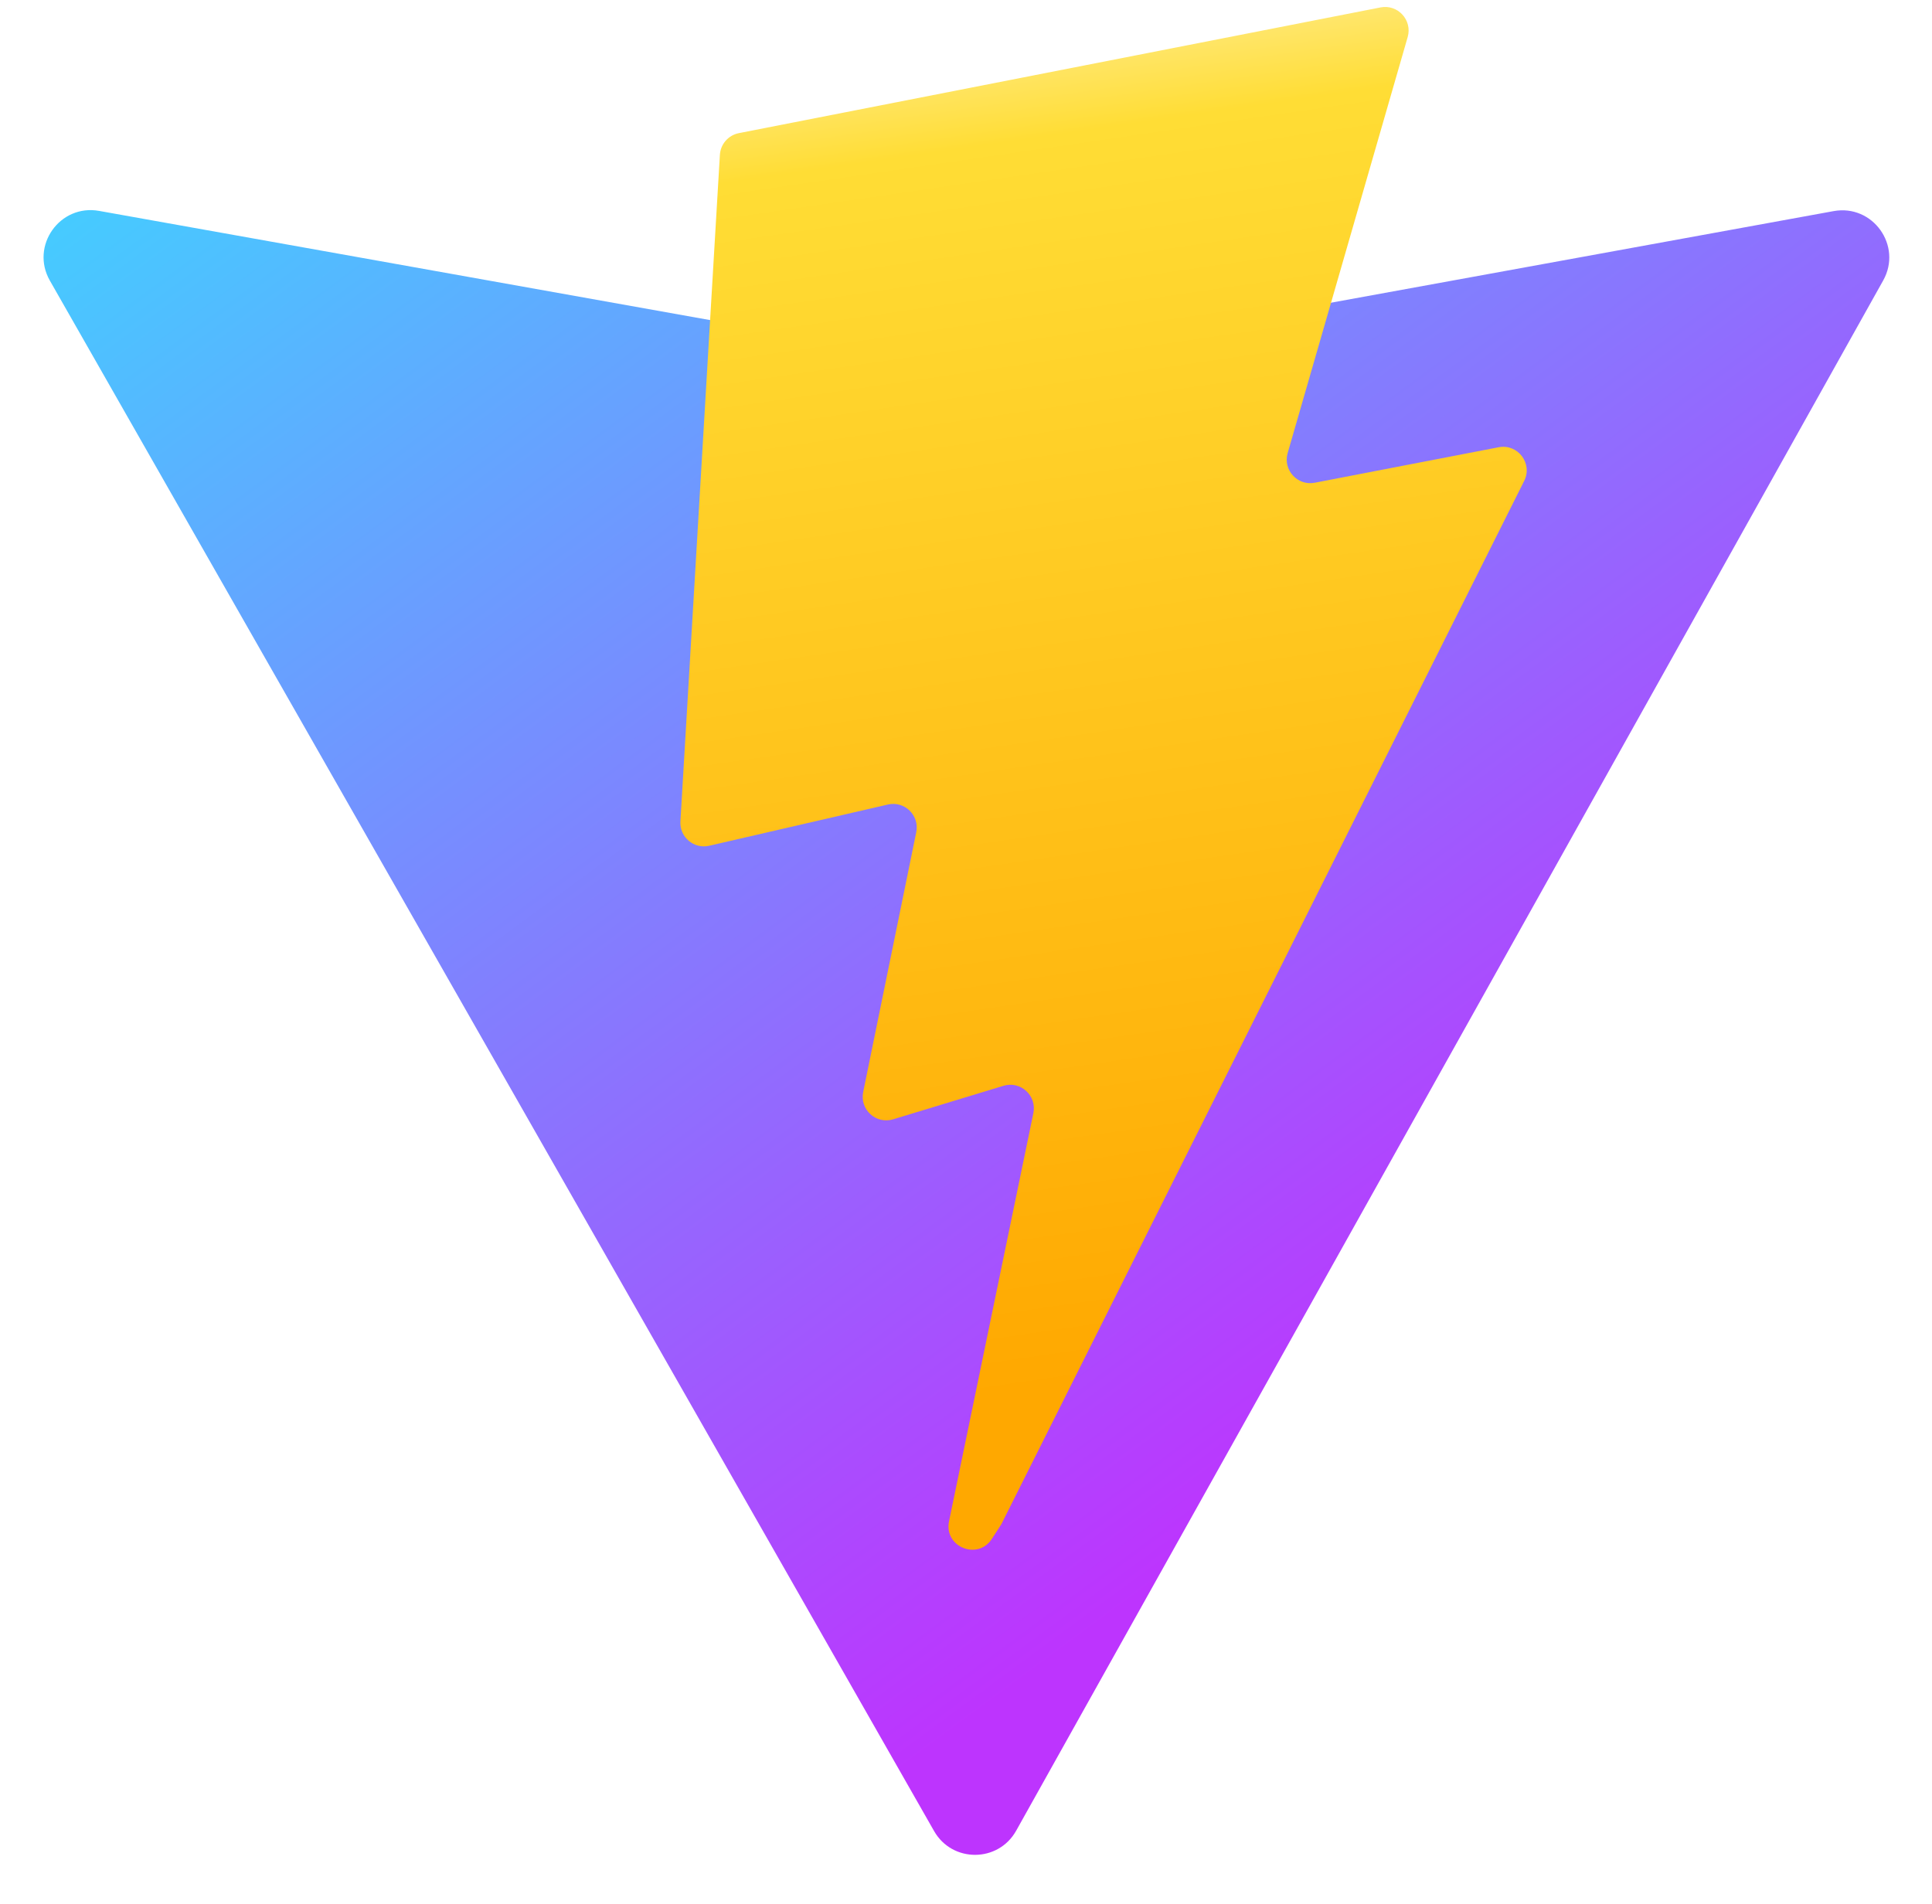
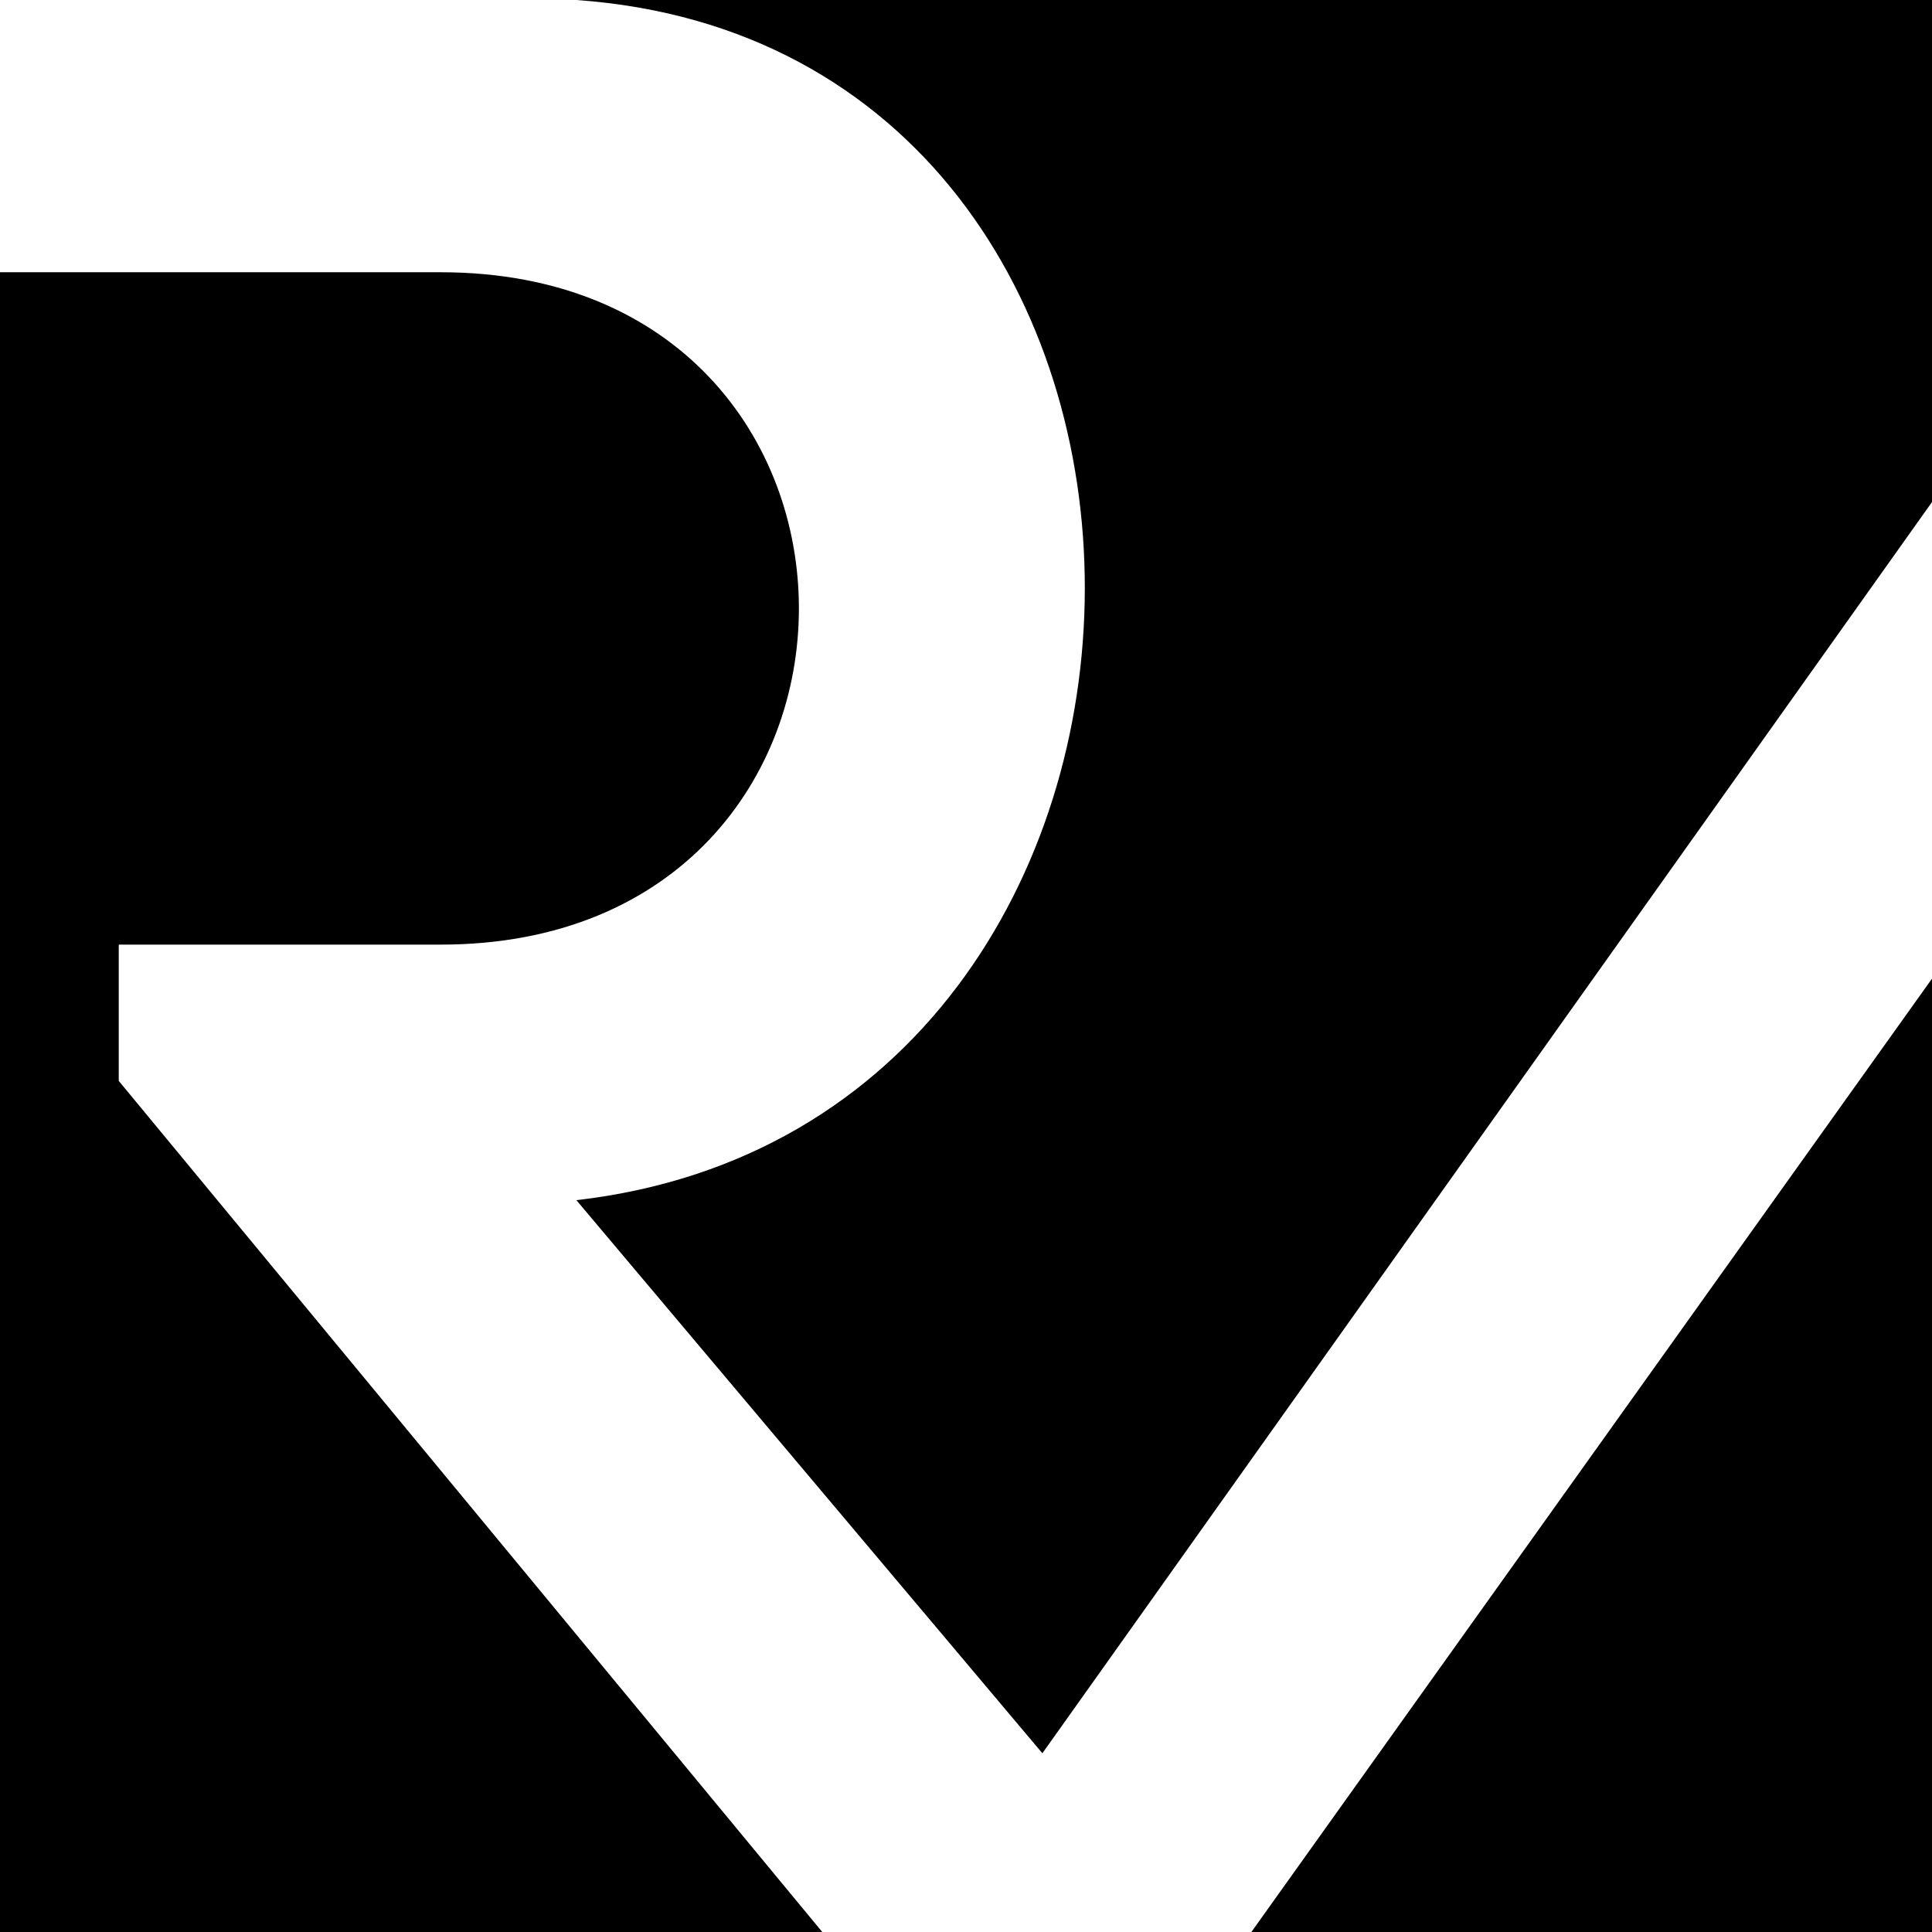
- <svg xmlns="http://www.w3.org/2000/svg" width="410" height="404" viewBox="0 0 410 404" fill="none">
-   <path d="M399.641 59.525L215.643 388.545C211.844 395.338 202.084 395.378 198.228 388.618L10.582 59.556C6.381 52.19 12.68 43.267 21.028 44.759L205.223 77.682C206.398 77.892 207.601 77.89 208.776 77.676L389.119 44.806C397.439 43.289 403.768 52.143 399.641 59.525Z" fill="url(#paint0_linear)" />
-   <path d="M292.965 1.574L156.801 28.255C154.563 28.694 152.906 30.59 152.771 32.866L144.395 174.33C144.198 177.662 147.258 180.248 150.51 179.498L188.42 170.749C191.967 169.931 195.172 173.055 194.443 176.622L183.18 231.775C182.422 235.487 185.907 238.661 189.532 237.56L212.947 230.446C216.577 229.344 220.065 232.527 219.297 236.242L201.398 322.875C200.278 328.294 207.486 331.249 210.492 326.603L212.5 323.5L323.454 102.072C325.312 98.365 322.108 94.137 318.036 94.923L279.014 102.454C275.347 103.161 272.227 99.746 273.262 96.158L298.731 7.867C299.767 4.273 296.636 0.855 292.965 1.574Z" fill="url(#paint1_linear)" />
-   <defs>
-     <linearGradient id="paint0_linear" x1="6" y1="33" x2="235" y2="344" gradientUnits="userSpaceOnUse">
-       <stop stop-color="#41D1FF" />
-       <stop offset="1" stop-color="#BD34FE" />
-     </linearGradient>
-     <linearGradient id="paint1_linear" x1="194.651" y1="8.818" x2="236.076" y2="292.989" gradientUnits="userSpaceOnUse">
-       <stop stop-color="#FFEA83" />
-       <stop offset="0.083" stop-color="#FFDD35" />
-       <stop offset="1" stop-color="#FFA800" />
-     </linearGradient>
-   </defs>
+ <svg xmlns="http://www.w3.org/2000/svg" version="1.1" width="512px" height="512px">
+   <path d="M152.747,318.055l123.494,146.579L512,133.047V0L152.747,0C332.863,12.771,331.937,297.413,152.747,318.055z M512,259.355V512H331.629L512,259.355z M116.785,72.148L0,72.148V512h217.905L31.47,286.449v-36.116l85.315-0C243.362,250.333,243.362,72.148,116.785,72.148z" />
</svg>
